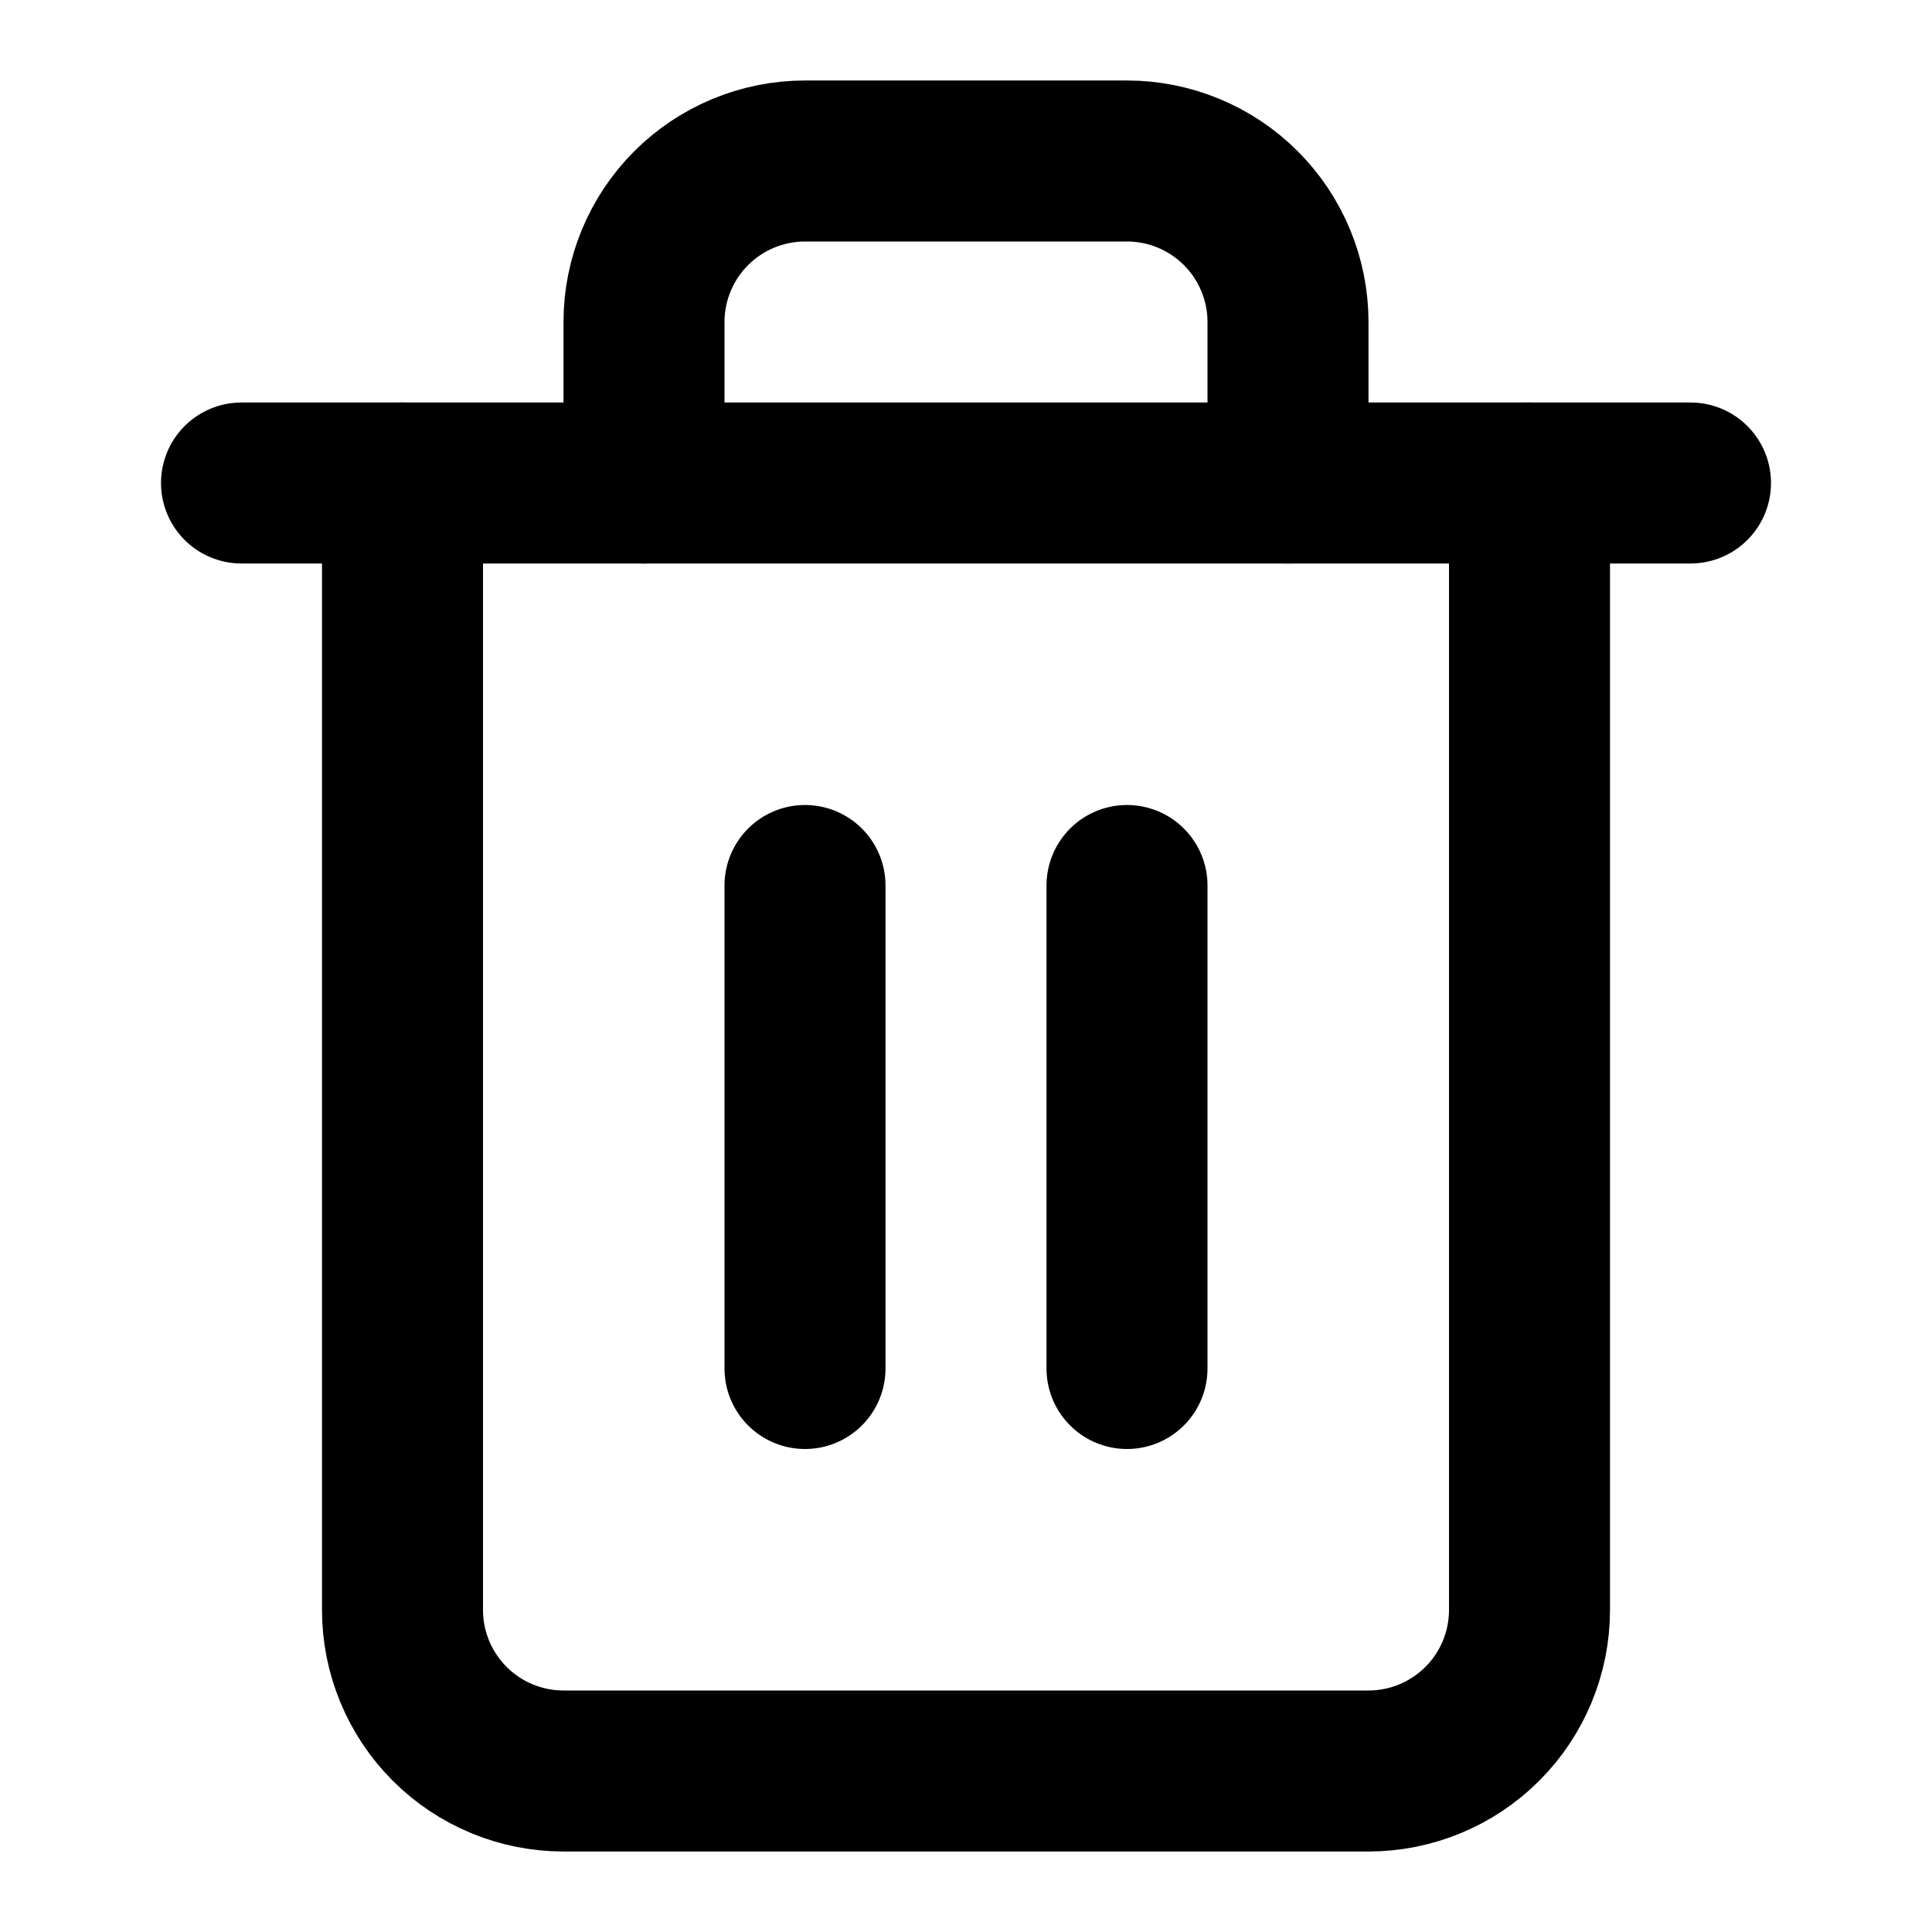
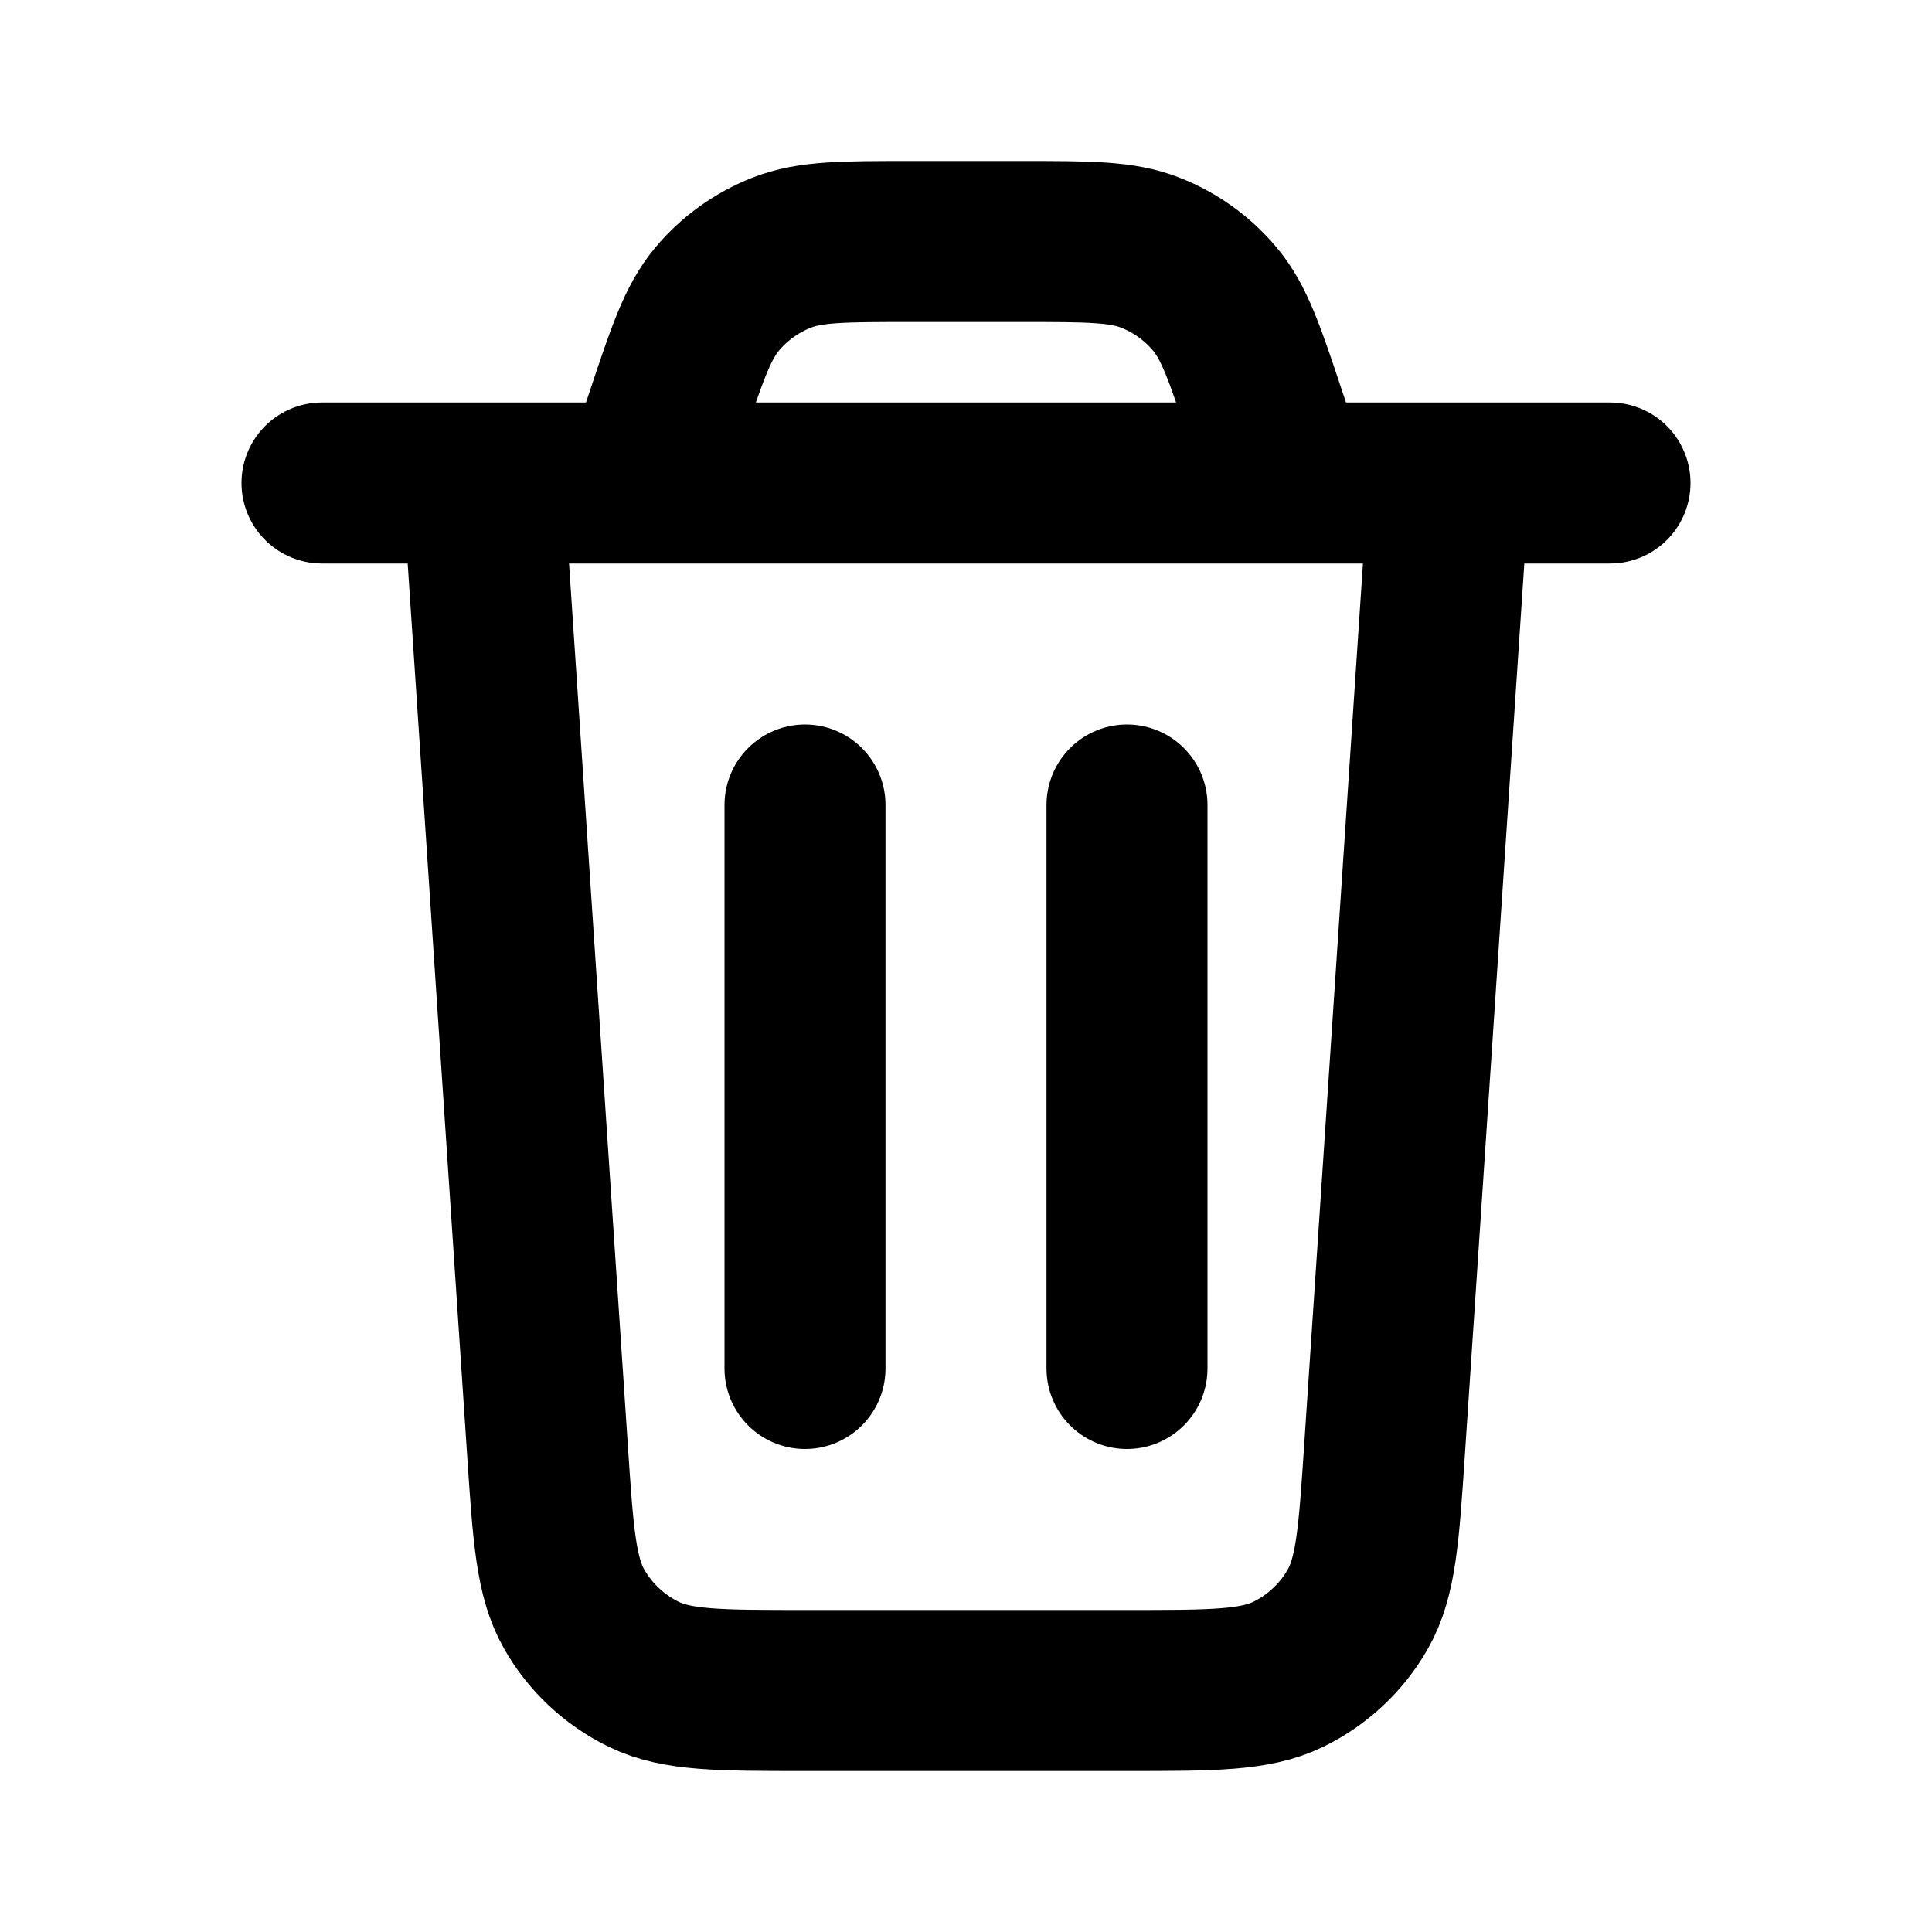
- <svg xmlns="http://www.w3.org/2000/svg" width="24" height="24" viewBox="0 0 24 24" fill="none">
-   <path d="M3 6H5H21" stroke="currentColor" stroke-width="2" stroke-linecap="round" stroke-linejoin="round" />
-   <path d="M19 6V20C19 20.53 18.789 21.039 18.414 21.414C18.039 21.789 17.53 22 17 22H7C6.47 22 5.961 21.789 5.586 21.414C5.211 21.039 5 20.53 5 20V6M8 6V4C8 3.47 8.211 2.961 8.586 2.586C8.961 2.211 9.47 2 10 2H14C14.53 2 15.039 2.211 15.414 2.586C15.789 2.961 16 3.47 16 4V6" stroke="currentColor" stroke-width="2" stroke-linecap="round" stroke-linejoin="round" />
-   <path d="M10 11V17" stroke="currentColor" stroke-width="2" stroke-linecap="round" stroke-linejoin="round" />
-   <path d="M14 11V17" stroke="currentColor" stroke-width="2" stroke-linecap="round" stroke-linejoin="round" />
+ <svg xmlns="http://www.w3.org/2000/svg" width="800px" height="800px" viewBox="0 0 24 24" fill="none">
+   <path d="M18 6L17.199 18.013C17.129 19.065 17.094 19.591 16.867 19.99C16.667 20.341 16.365 20.623 16.001 20.8C15.588 21 15.061 21 14.006 21H9.994C8.939 21 8.412 21 7.999 20.8C7.635 20.623 7.333 20.341 7.133 19.99C6.906 19.591 6.871 19.065 6.801 18.013L6 6M4 6H20M16 6L15.729 5.188C15.467 4.401 15.336 4.008 15.093 3.717C14.878 3.46 14.602 3.261 14.29 3.139C13.938 3 13.523 3 12.694 3H11.306C10.477 3 10.062 3 9.71 3.139C9.398 3.261 9.122 3.46 8.907 3.717C8.664 4.008 8.533 4.401 8.271 5.188L8 6M14 10V17M10 10V17" stroke="#000000" stroke-width="2" stroke-linecap="round" stroke-linejoin="round" />
</svg>
